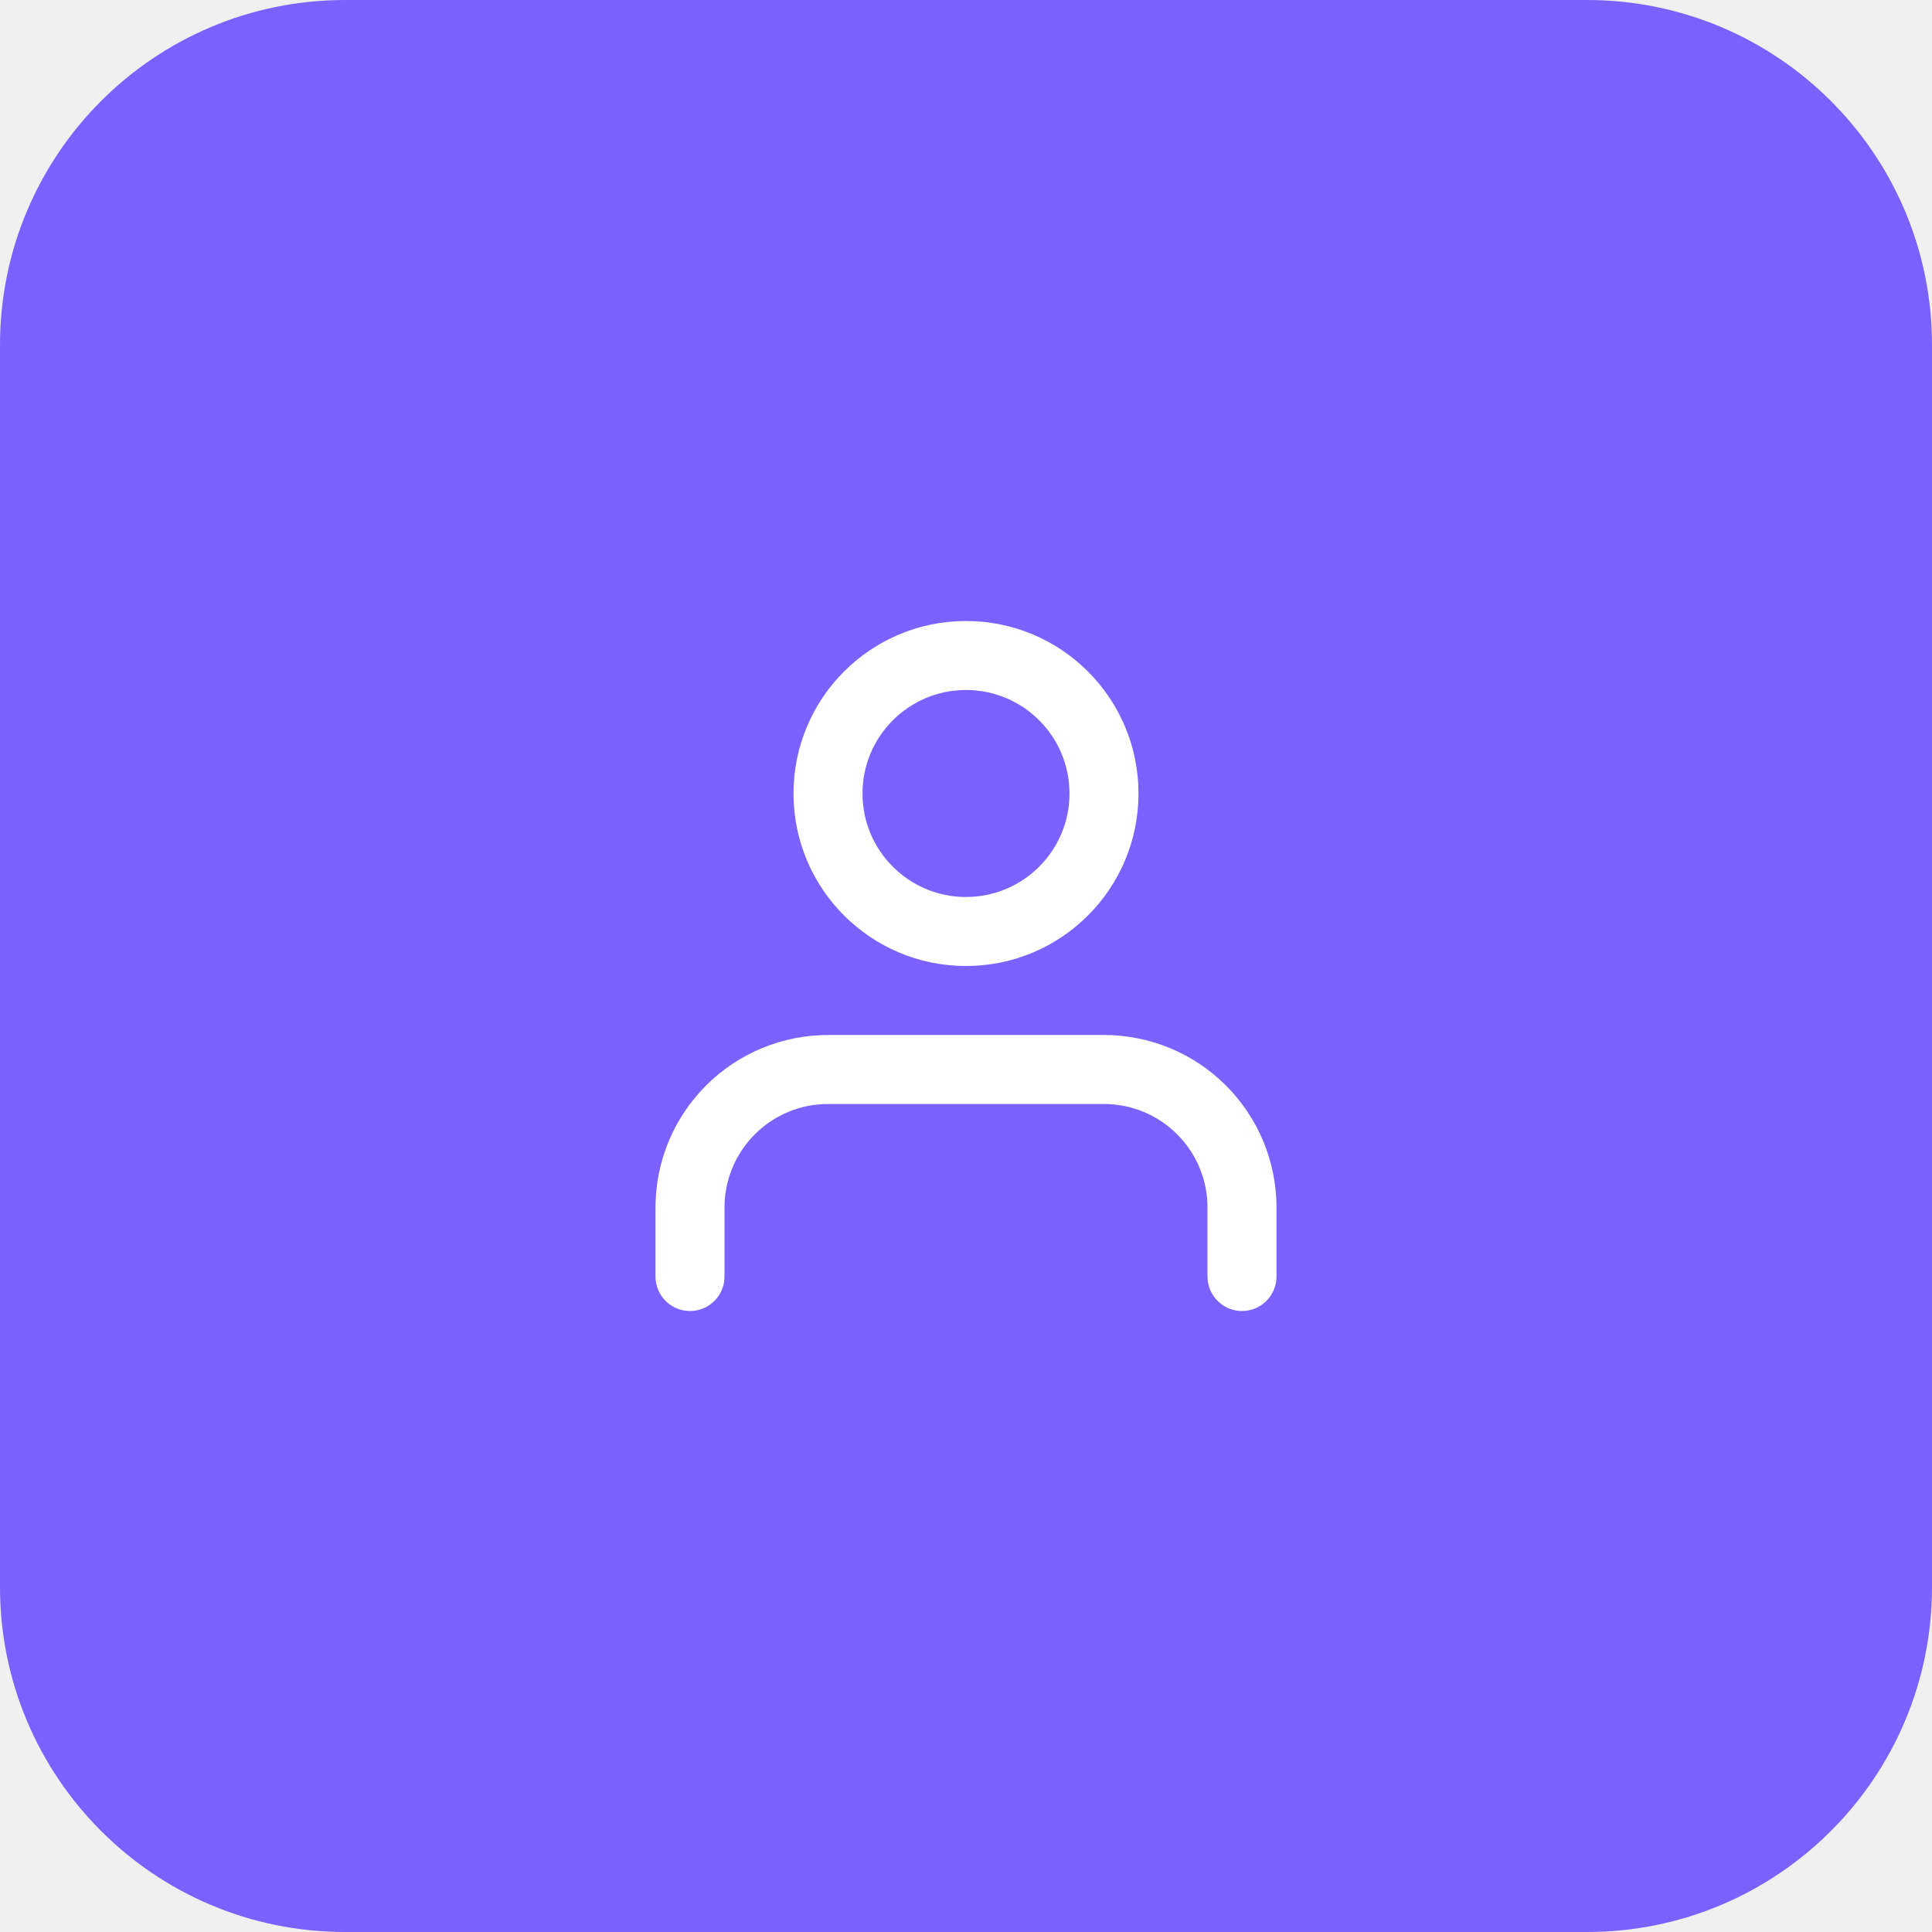
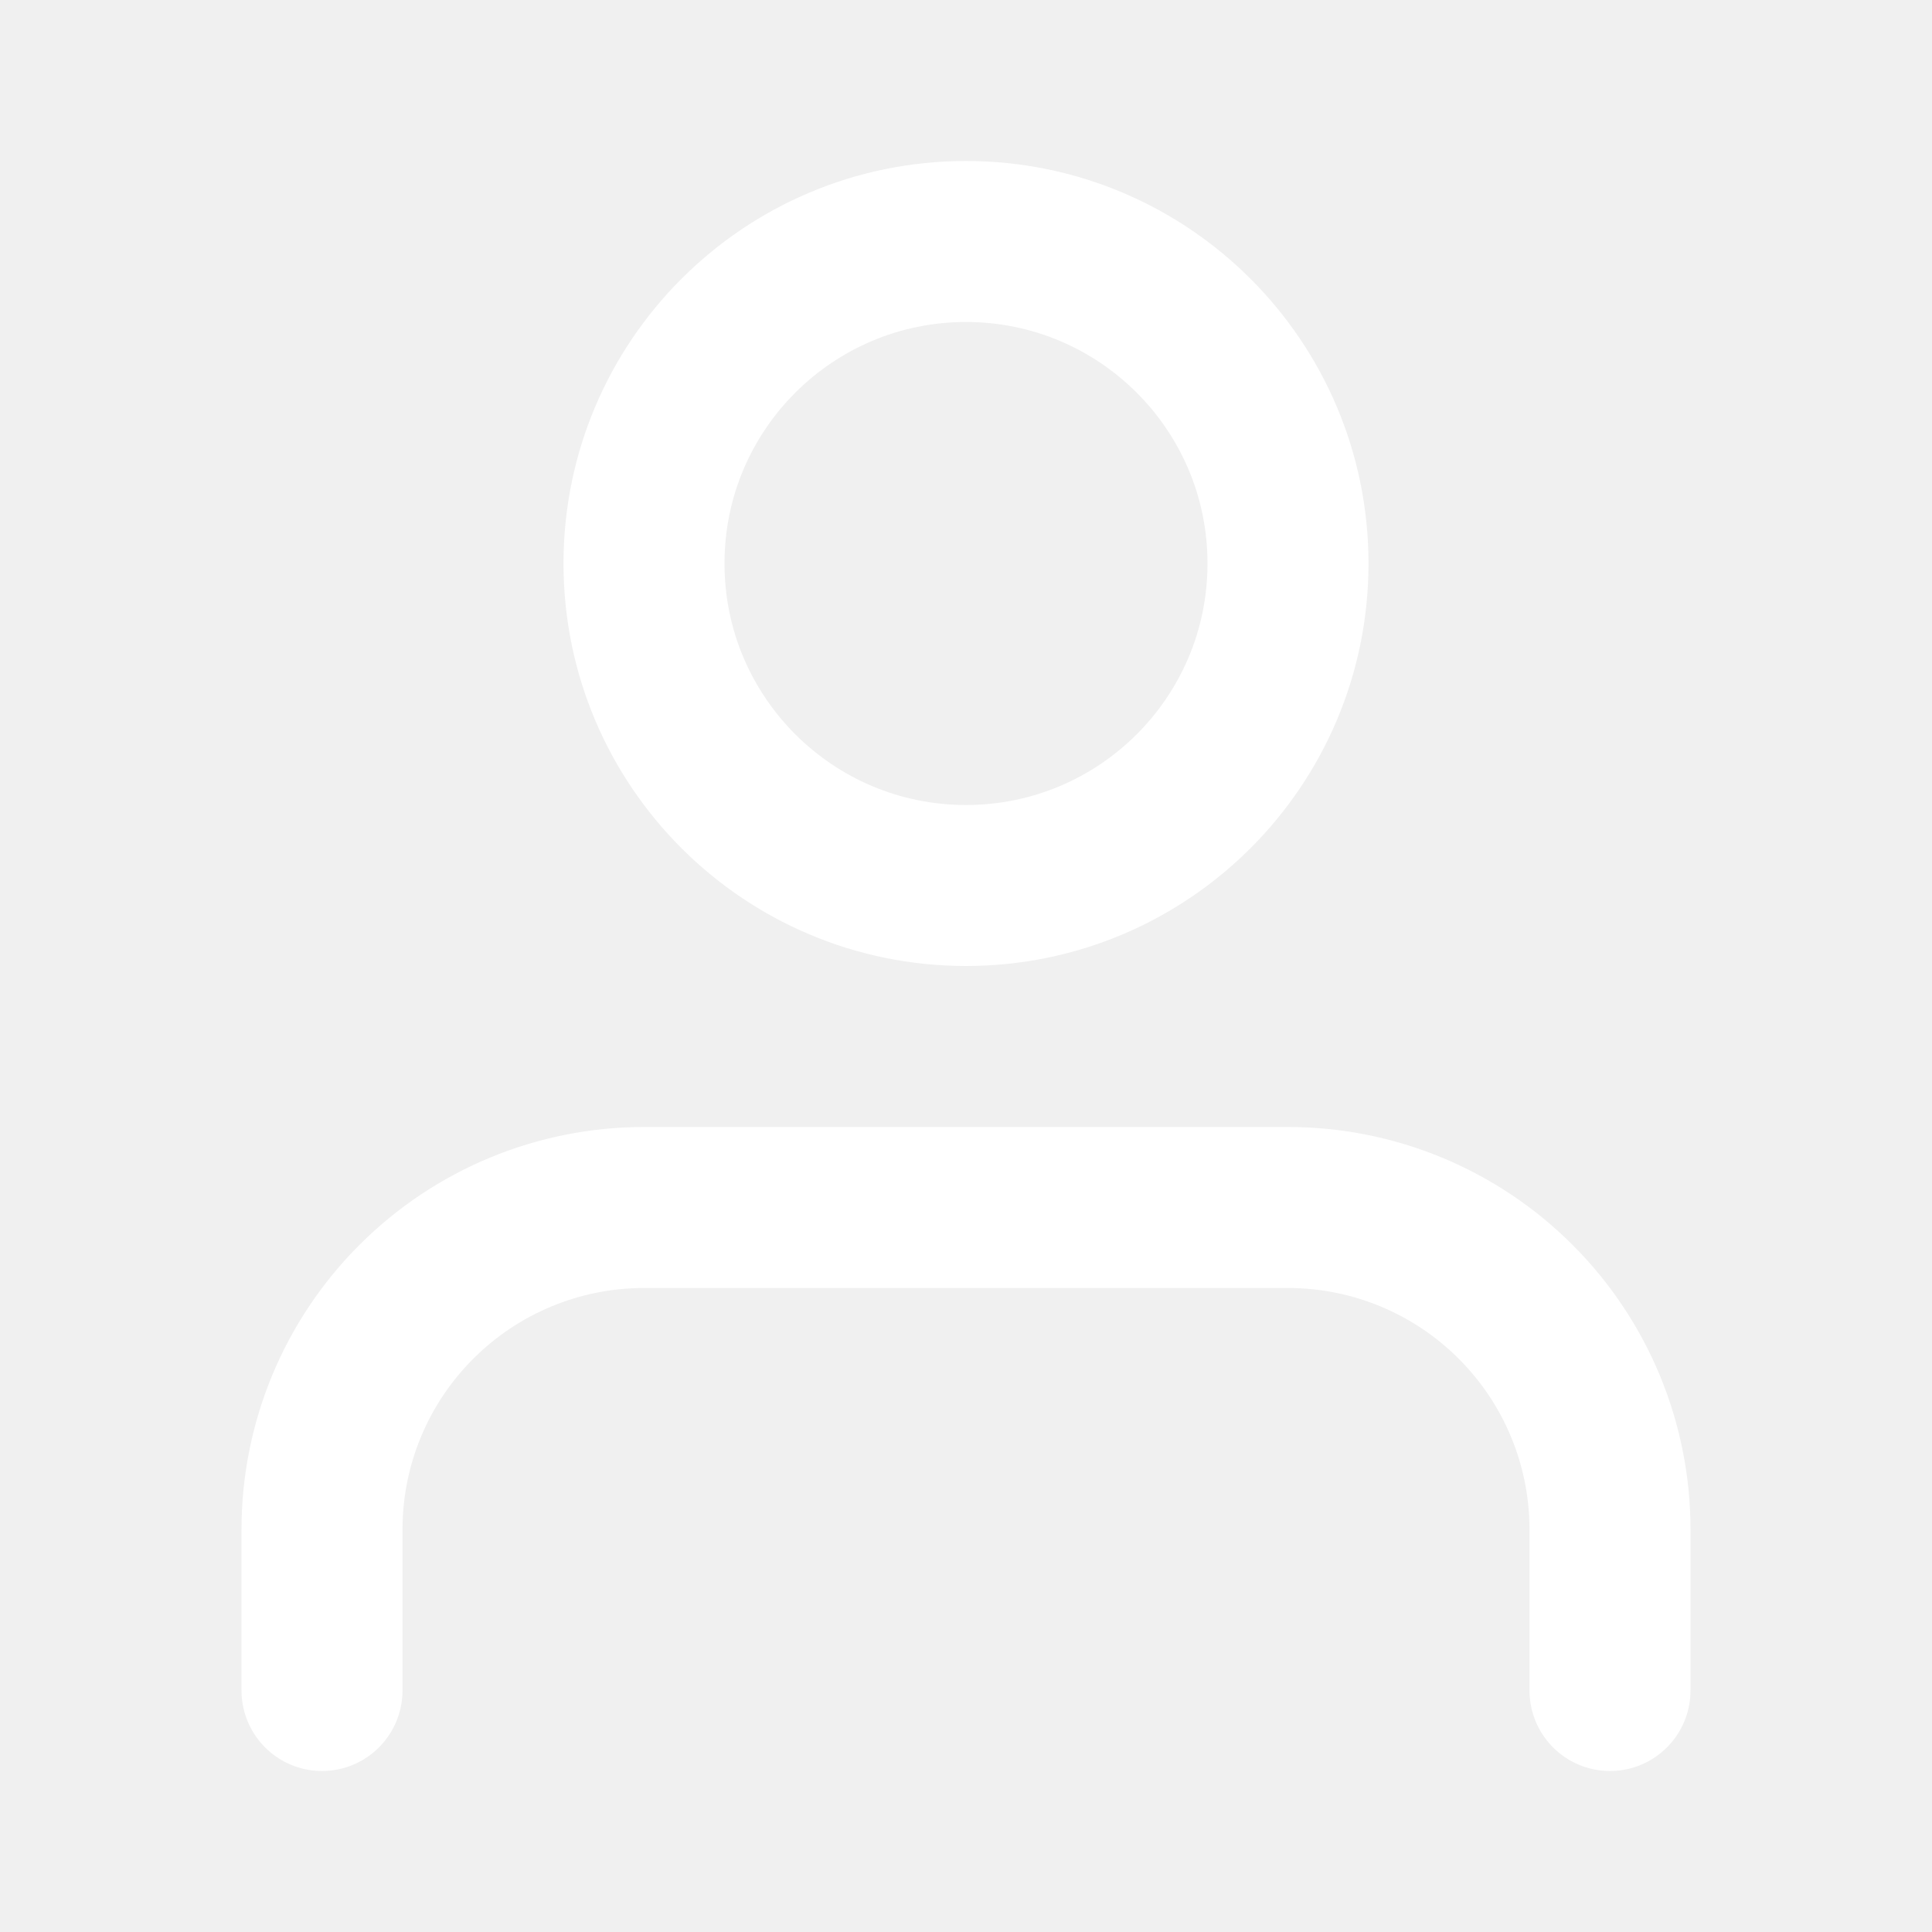
- <svg xmlns="http://www.w3.org/2000/svg" width="56" height="56" viewBox="0 0 56 56" fill="none">
-   <rect width="56" height="56" rx="10" fill="#7B61FF" />
-   <path d="M36 37V35C36 33.939 35.579 32.922 34.828 32.172C34.078 31.421 33.061 31 32 31H24C22.939 31 21.922 31.421 21.172 32.172C20.421 32.922 20 33.939 20 35V37" stroke="white" stroke-width="2" stroke-linecap="round" stroke-linejoin="round" />
-   <path d="M28 27C30.209 27 32 25.209 32 23C32 20.791 30.209 19 28 19C25.791 19 24 20.791 24 23C24 25.209 25.791 27 28 27Z" stroke="white" stroke-width="2" stroke-linecap="round" stroke-linejoin="round" />
+ <svg xmlns="http://www.w3.org/2000/svg" width="24" height="24" viewBox="0 0 24 24" fill="none">
+   <path d="M20 21V19C20 17.939 19.579 16.922 18.828 16.172C18.078 15.421 17.061 15 16 15H8C6.939 15 5.922 15.421 5.172 16.172C4.421 16.922 4 17.939 4 19V21" stroke="white" stroke-width="2" stroke-linecap="round" stroke-linejoin="round" />
+   <path d="M12 11C14.209 11 16 9.209 16 7C16 4.791 14.209 3 12 3C9.791 3 8 4.791 8 7C8 9.209 9.791 11 12 11Z" stroke="white" stroke-width="2" stroke-linecap="round" stroke-linejoin="round" />
</svg>
